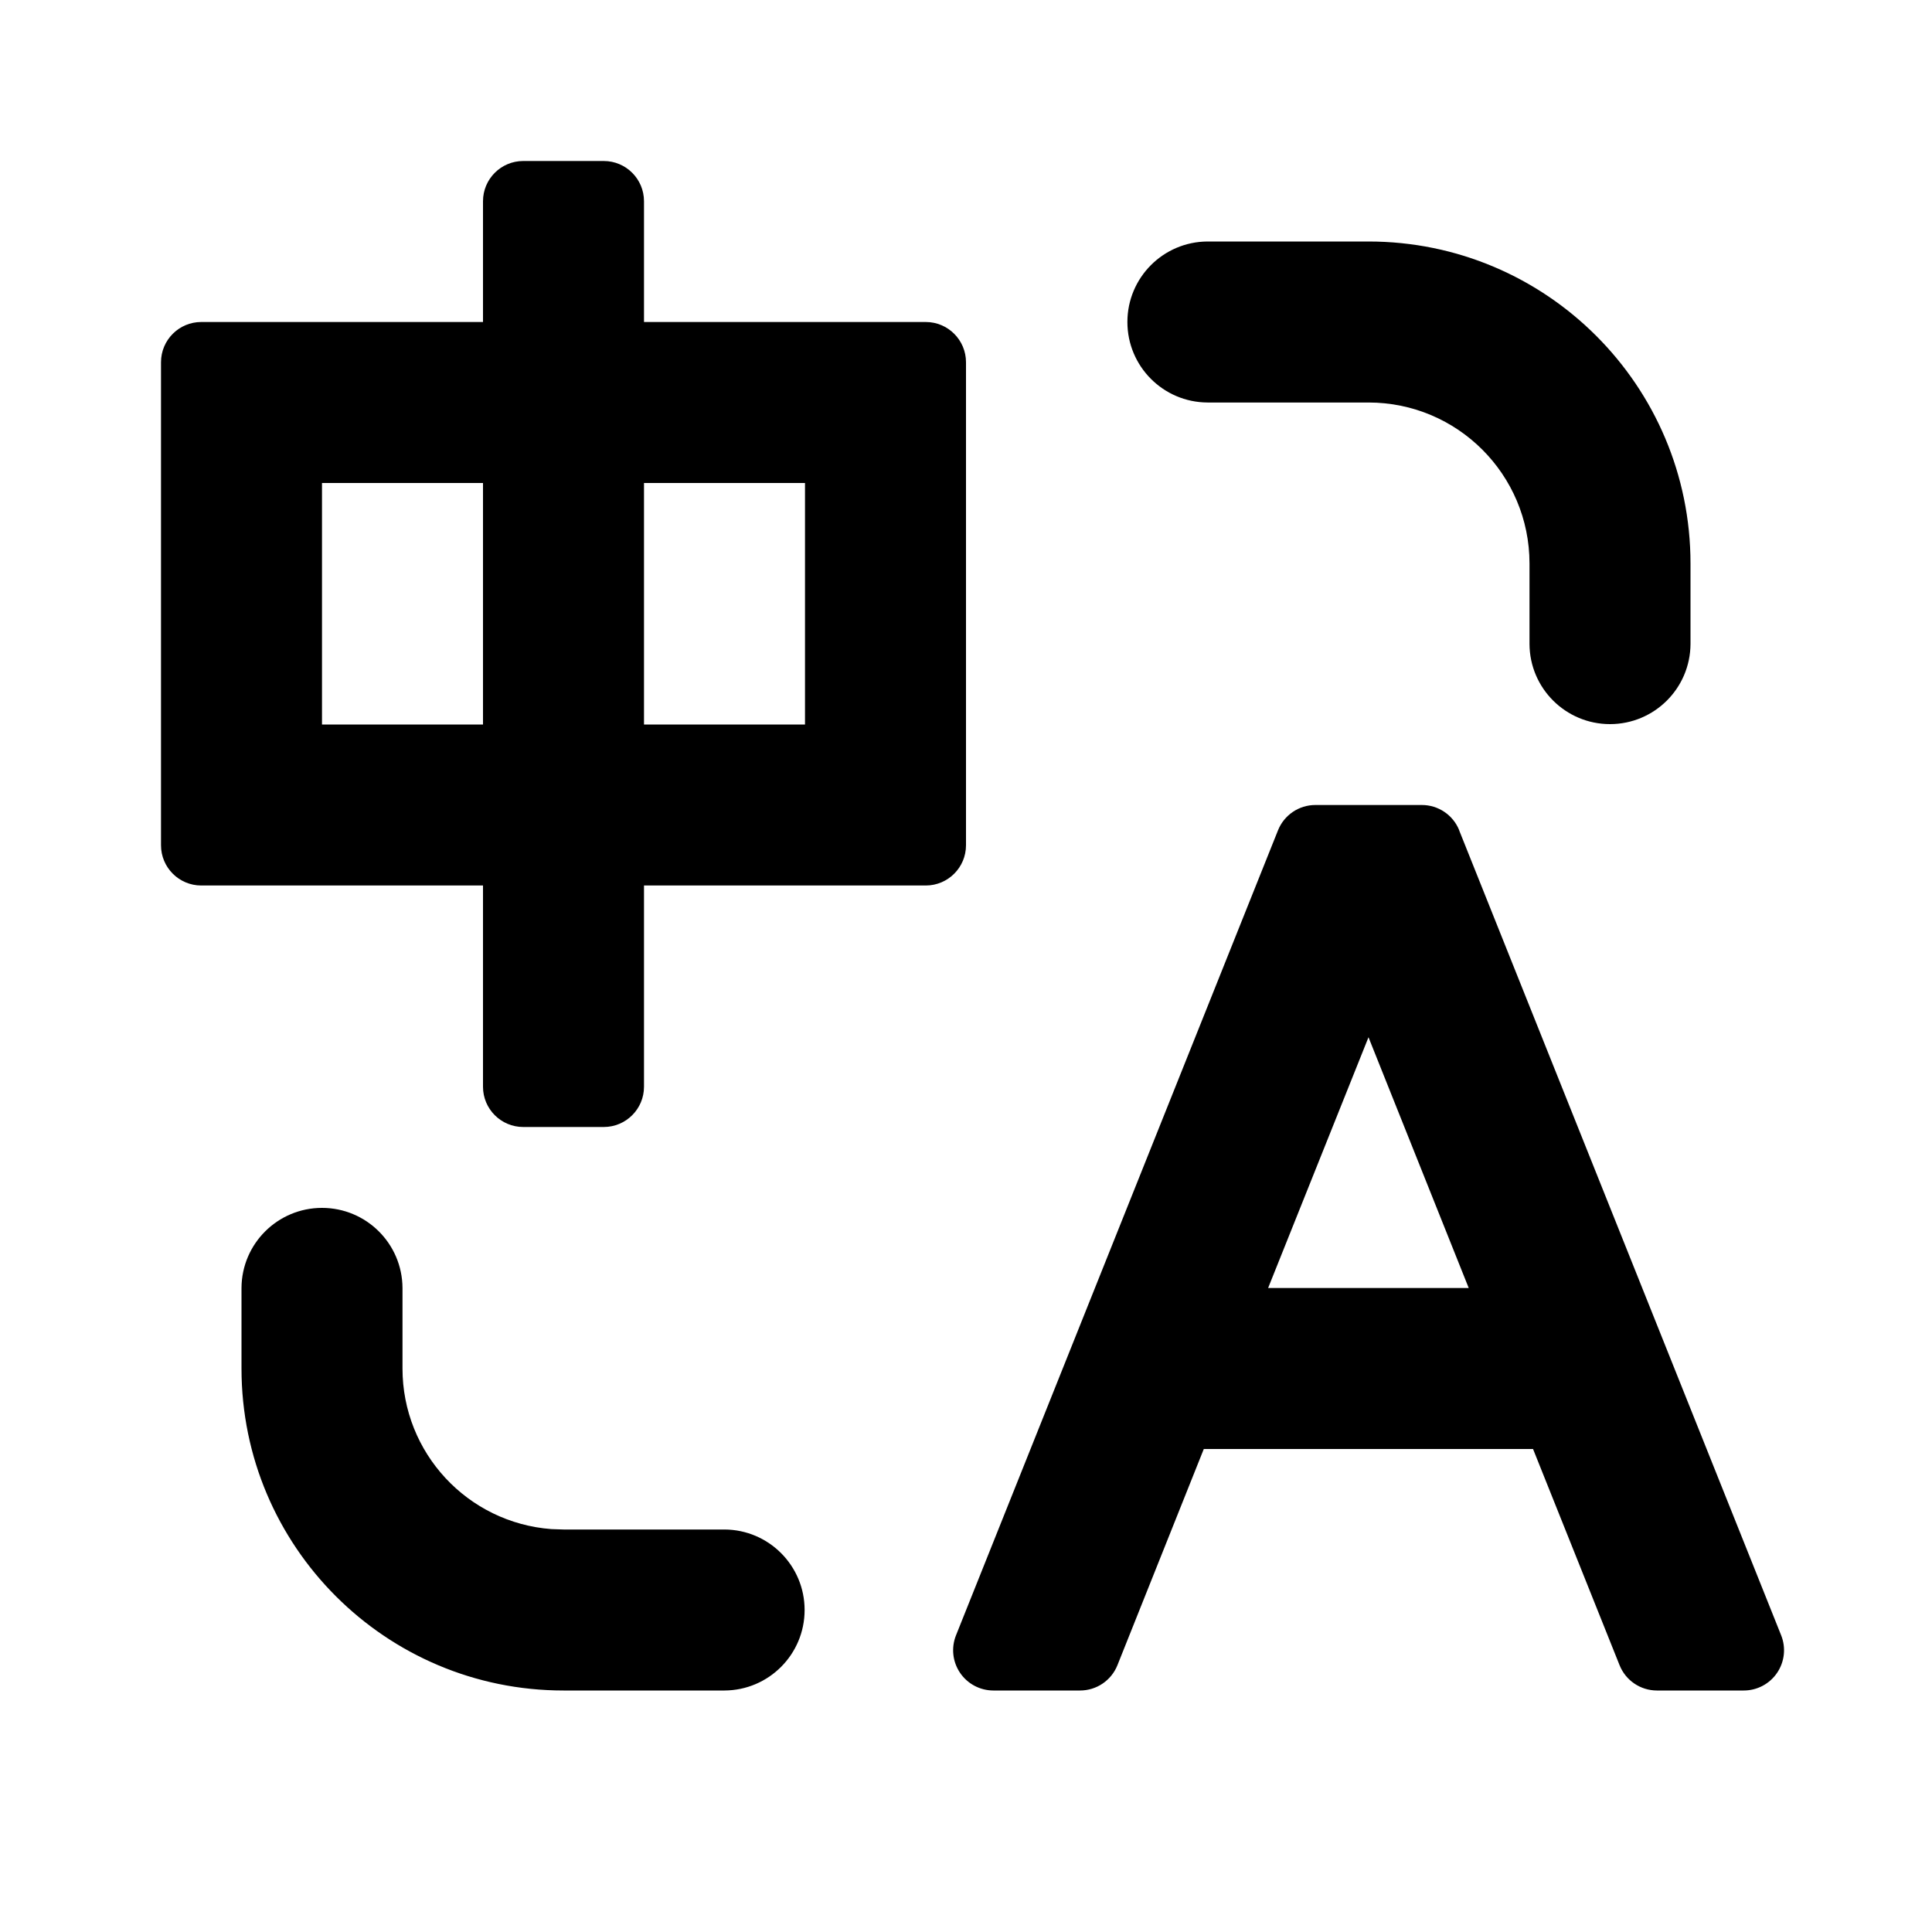
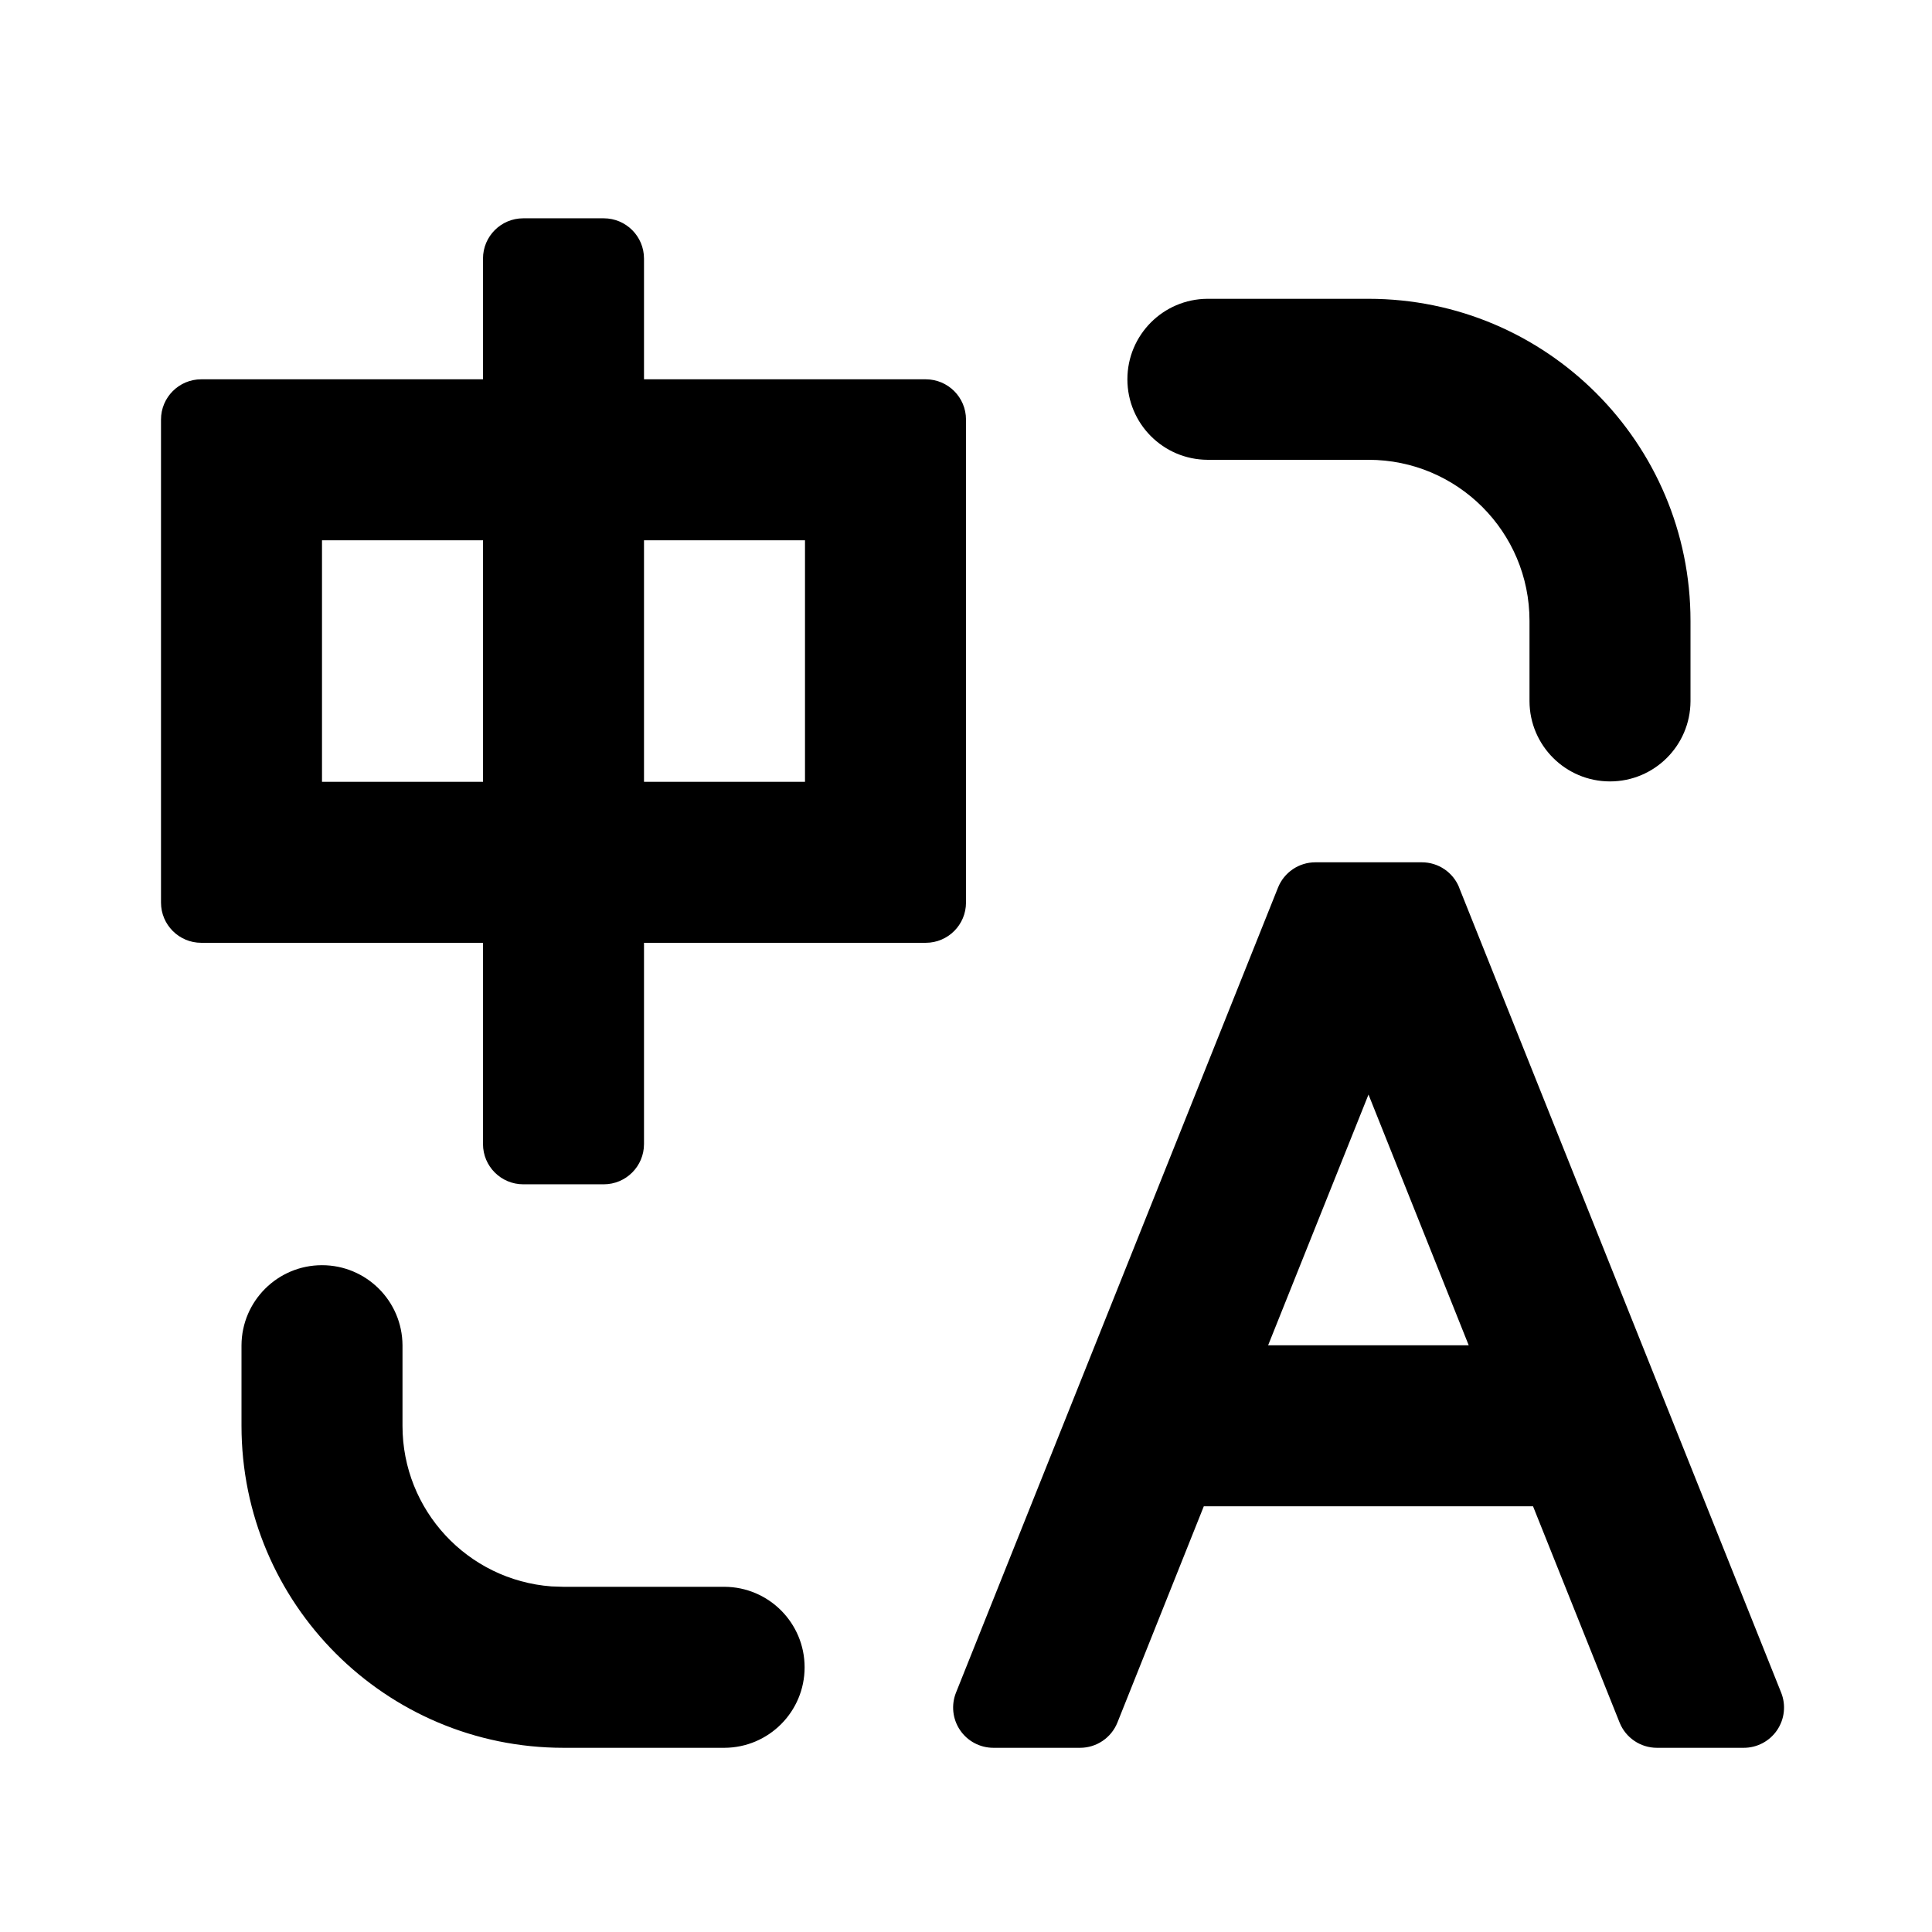
- <svg xmlns="http://www.w3.org/2000/svg" t="1730279536582" class="icon" viewBox="0 0 1024 1024" version="1.1" p-id="28130" width="32" height="32">
-   <path d="M213.333 682.667v42.667a85.333 85.333 0 0 0 78.933 85.12L298.667 810.667h85.333a42.667 42.667 0 0 1 0 85.333H298.667a170.667 170.667 0 0 1-170.667-170.667v-42.667a42.667 42.667 0 0 1 85.333 0z m560.043-242.603l170.667 426.667a21.333 21.333 0 0 1-19.84 29.269h-45.995a21.333 21.333 0 0 1-19.797-13.397L812.544 768h-174.507l-45.781 114.603a21.333 21.333 0 0 1-19.84 13.397H526.507a21.333 21.333 0 0 1-19.797-29.269l170.667-426.667a21.333 21.333 0 0 1 19.797-13.397h56.405a21.333 21.333 0 0 1 19.84 13.397zM725.333 549.76L672.128 682.667h106.325L725.333 549.76zM341.333 106.667V170.667h149.333a21.333 21.333 0 0 1 21.333 21.333v256a21.333 21.333 0 0 1-21.333 21.333H341.333v106.667a21.333 21.333 0 0 1-21.333 21.333h-42.667a21.333 21.333 0 0 1-21.333-21.333V469.333H106.667a21.333 21.333 0 0 1-21.333-21.333v-256a21.333 21.333 0 0 1 21.333-21.333H256V106.667a21.333 21.333 0 0 1 21.333-21.333h42.667a21.333 21.333 0 0 1 21.333 21.333z m384 21.333a170.667 170.667 0 0 1 170.667 170.667v42.667a42.667 42.667 0 0 1-85.333 0V298.667a85.333 85.333 0 0 0-85.333-85.333h-85.333a42.667 42.667 0 0 1 0-85.333h85.333zM256 256H170.667v128h85.333V256z m170.667 0H341.333v128h85.333V256z" fill="#000000" p-id="28131" />
+ <svg xmlns="http://www.w3.org/2000/svg" t="1723701864878" class="icon" viewBox="0 0 1024 1024" version="1.1" p-id="54941" width="32" height="32">
+   <path d="m 213.333,713.04 v 42.667 a 85.333,85.333 0 0 0 78.933,85.12 l 6.4,0.213 H 384 a 42.667,42.667 0 0 1 0,85.333 H 298.667 A 170.667,170.667 0 0 1 128,755.706 v -42.667 a 42.667,42.667 0 0 1 85.333,0 z M 773.376,470.437 944.043,897.104 a 21.333,21.333 0 0 1 -19.84,29.269 H 878.208 A 21.333,21.333 0 0 1 858.411,912.976 L 812.544,798.373 H 638.037 L 592.256,912.976 a 21.333,21.333 0 0 1 -19.84,13.397 H 526.507 A 21.333,21.333 0 0 1 506.709,897.104 L 677.376,470.437 a 21.333,21.333 0 0 1 19.797,-13.397 h 56.405 a 21.333,21.333 0 0 1 19.84,13.397 z m -48.043,109.696 -53.205,132.907 h 106.325 z m -384,-443.093 v 64 H 490.667 A 21.333,21.333 0 0 1 512,222.373 v 256 A 21.333,21.333 0 0 1 490.667,499.706 H 341.333 V 606.373 A 21.333,21.333 0 0 1 320,627.706 H 277.333 A 21.333,21.333 0 0 1 256,606.373 V 499.706 H 106.667 A 21.333,21.333 0 0 1 85.333,478.373 v -256 A 21.333,21.333 0 0 1 106.667,201.04 H 256 v -64 a 21.333,21.333 0 0 1 21.333,-21.333 H 320 a 21.333,21.333 0 0 1 21.333,21.333 z m 384,21.333 A 170.667,170.667 0 0 1 896,329.04 v 42.667 a 42.667,42.667 0 0 1 -85.333,0 V 329.04 A 85.333,85.333 0 0 0 725.333,243.706 H 640 a 42.667,42.667 0 0 1 0,-85.333 z M 256,286.373 h -85.333 v 128 H 256 Z m 170.667,0 h -85.333 v 128 h 85.333 z" fill="currentColor" p-id="28131" id="path42" />
</svg>
